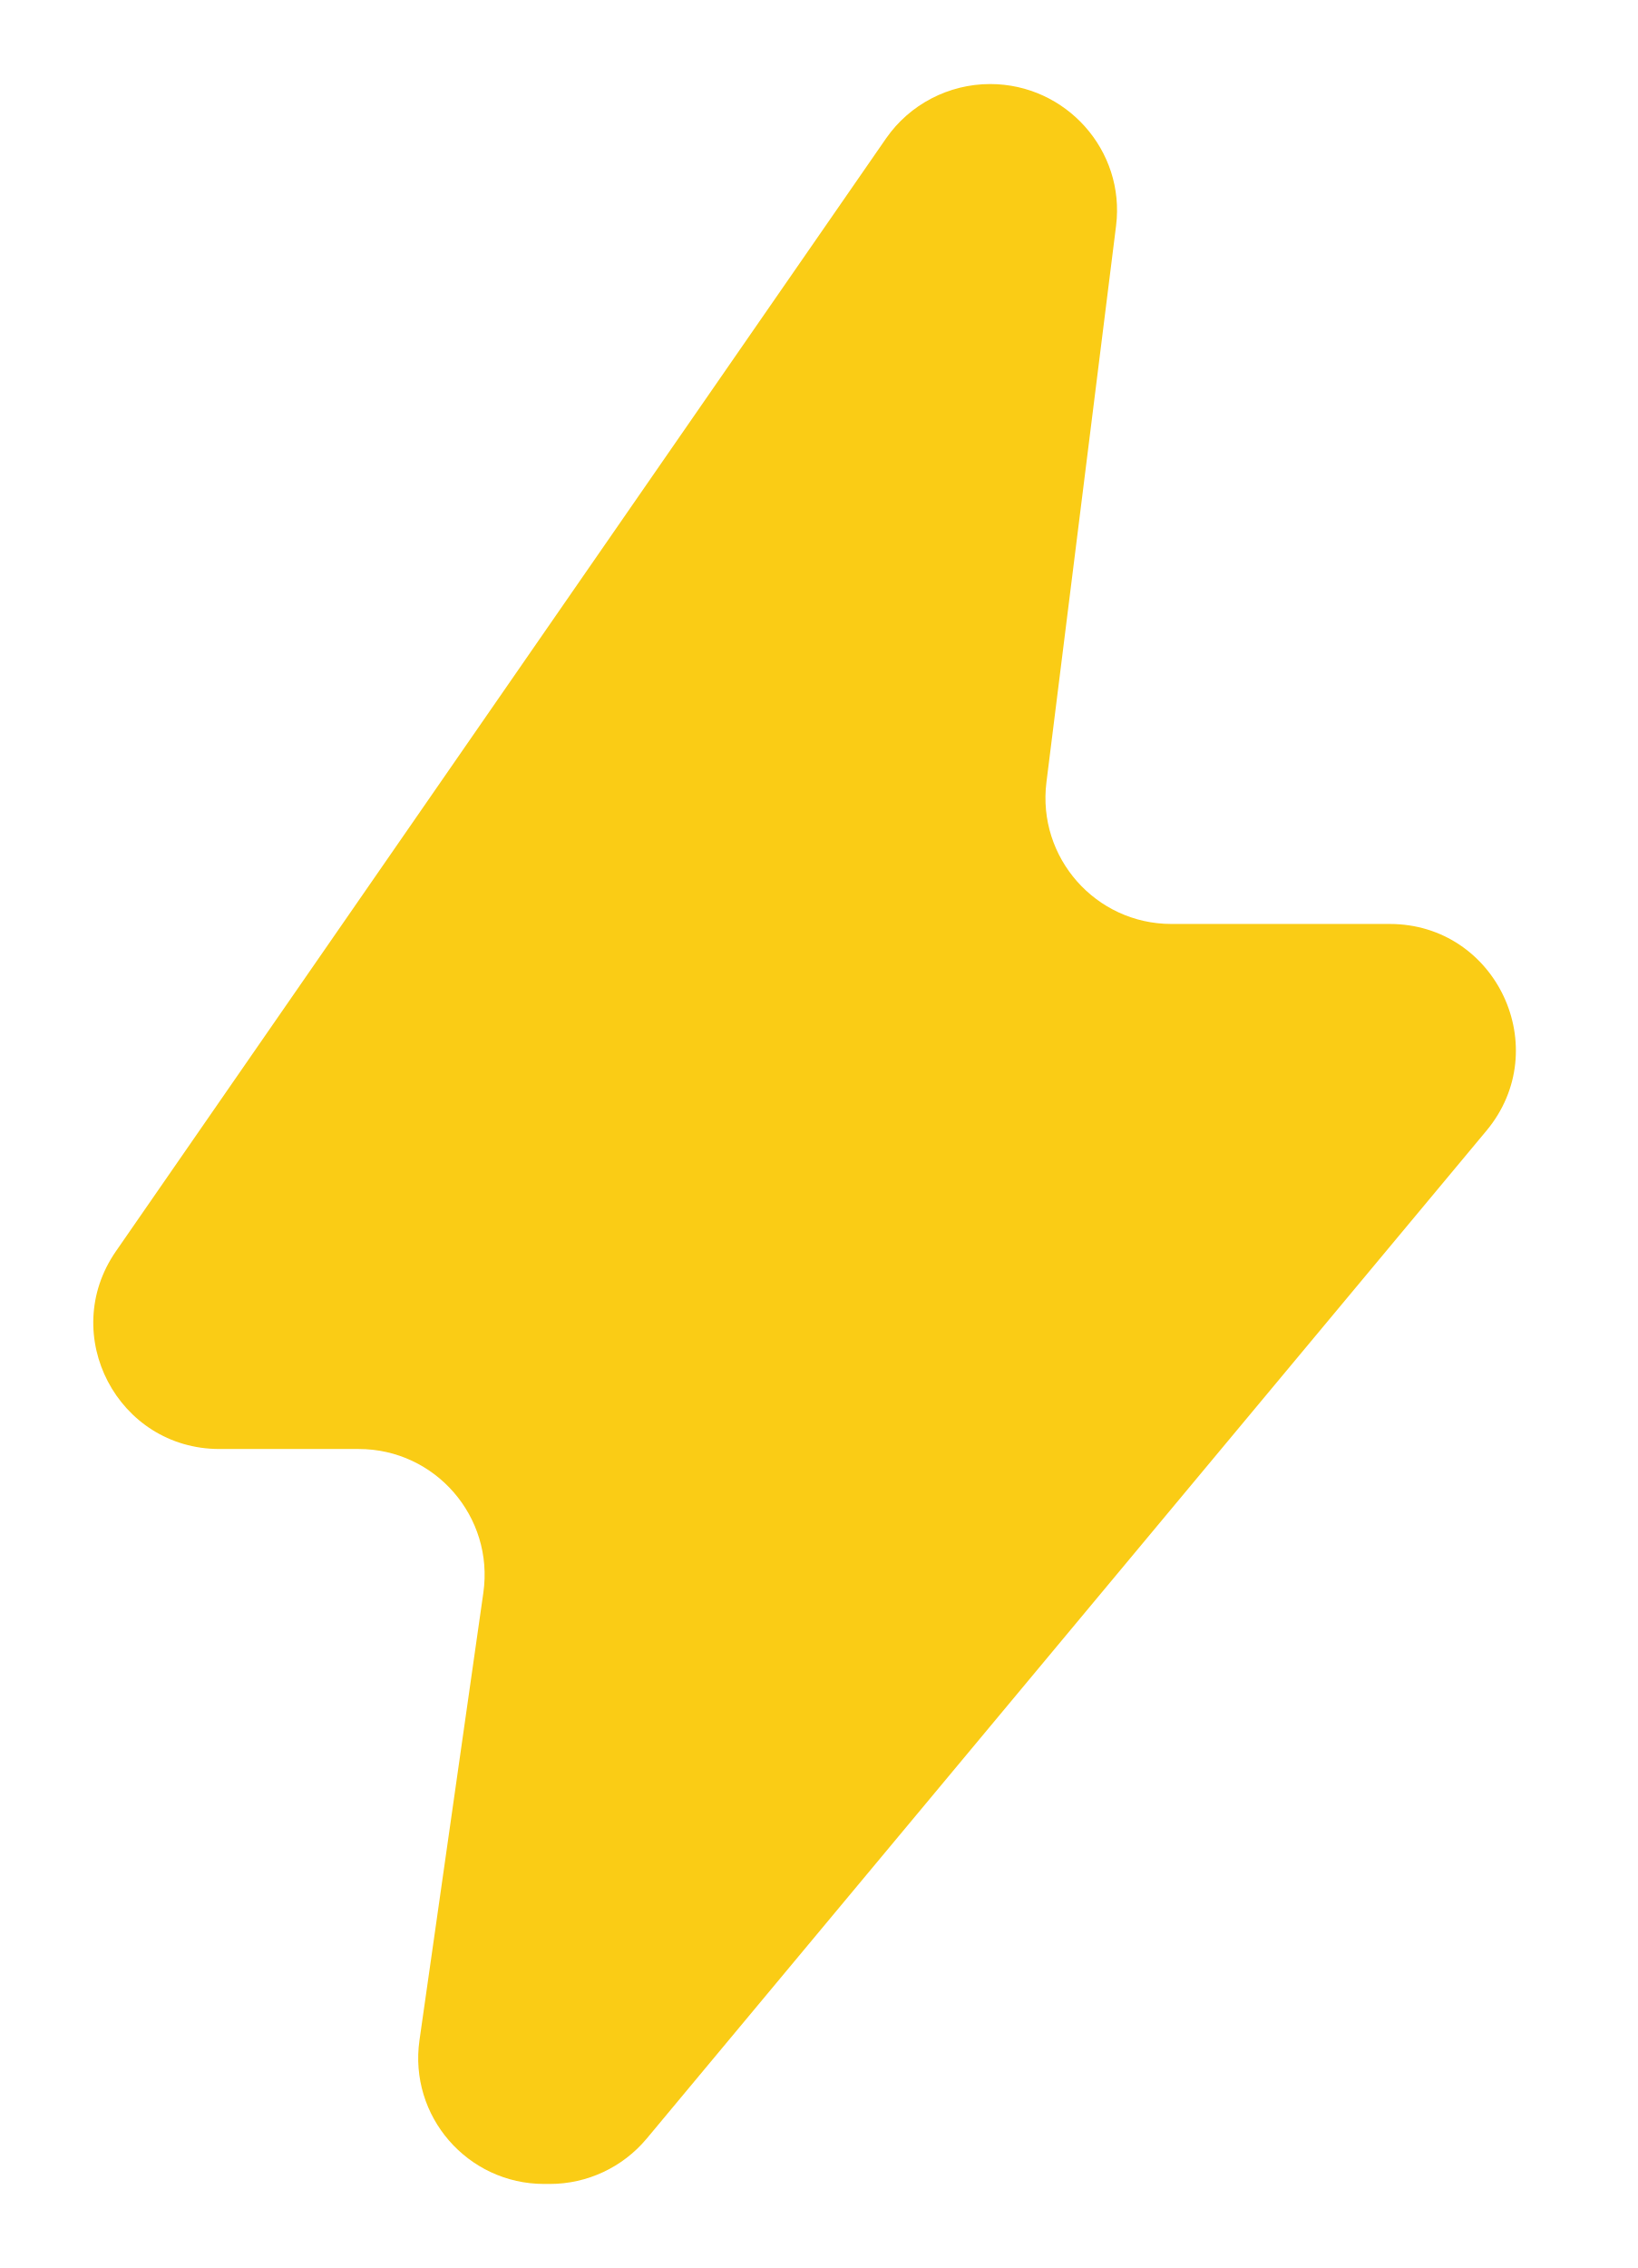
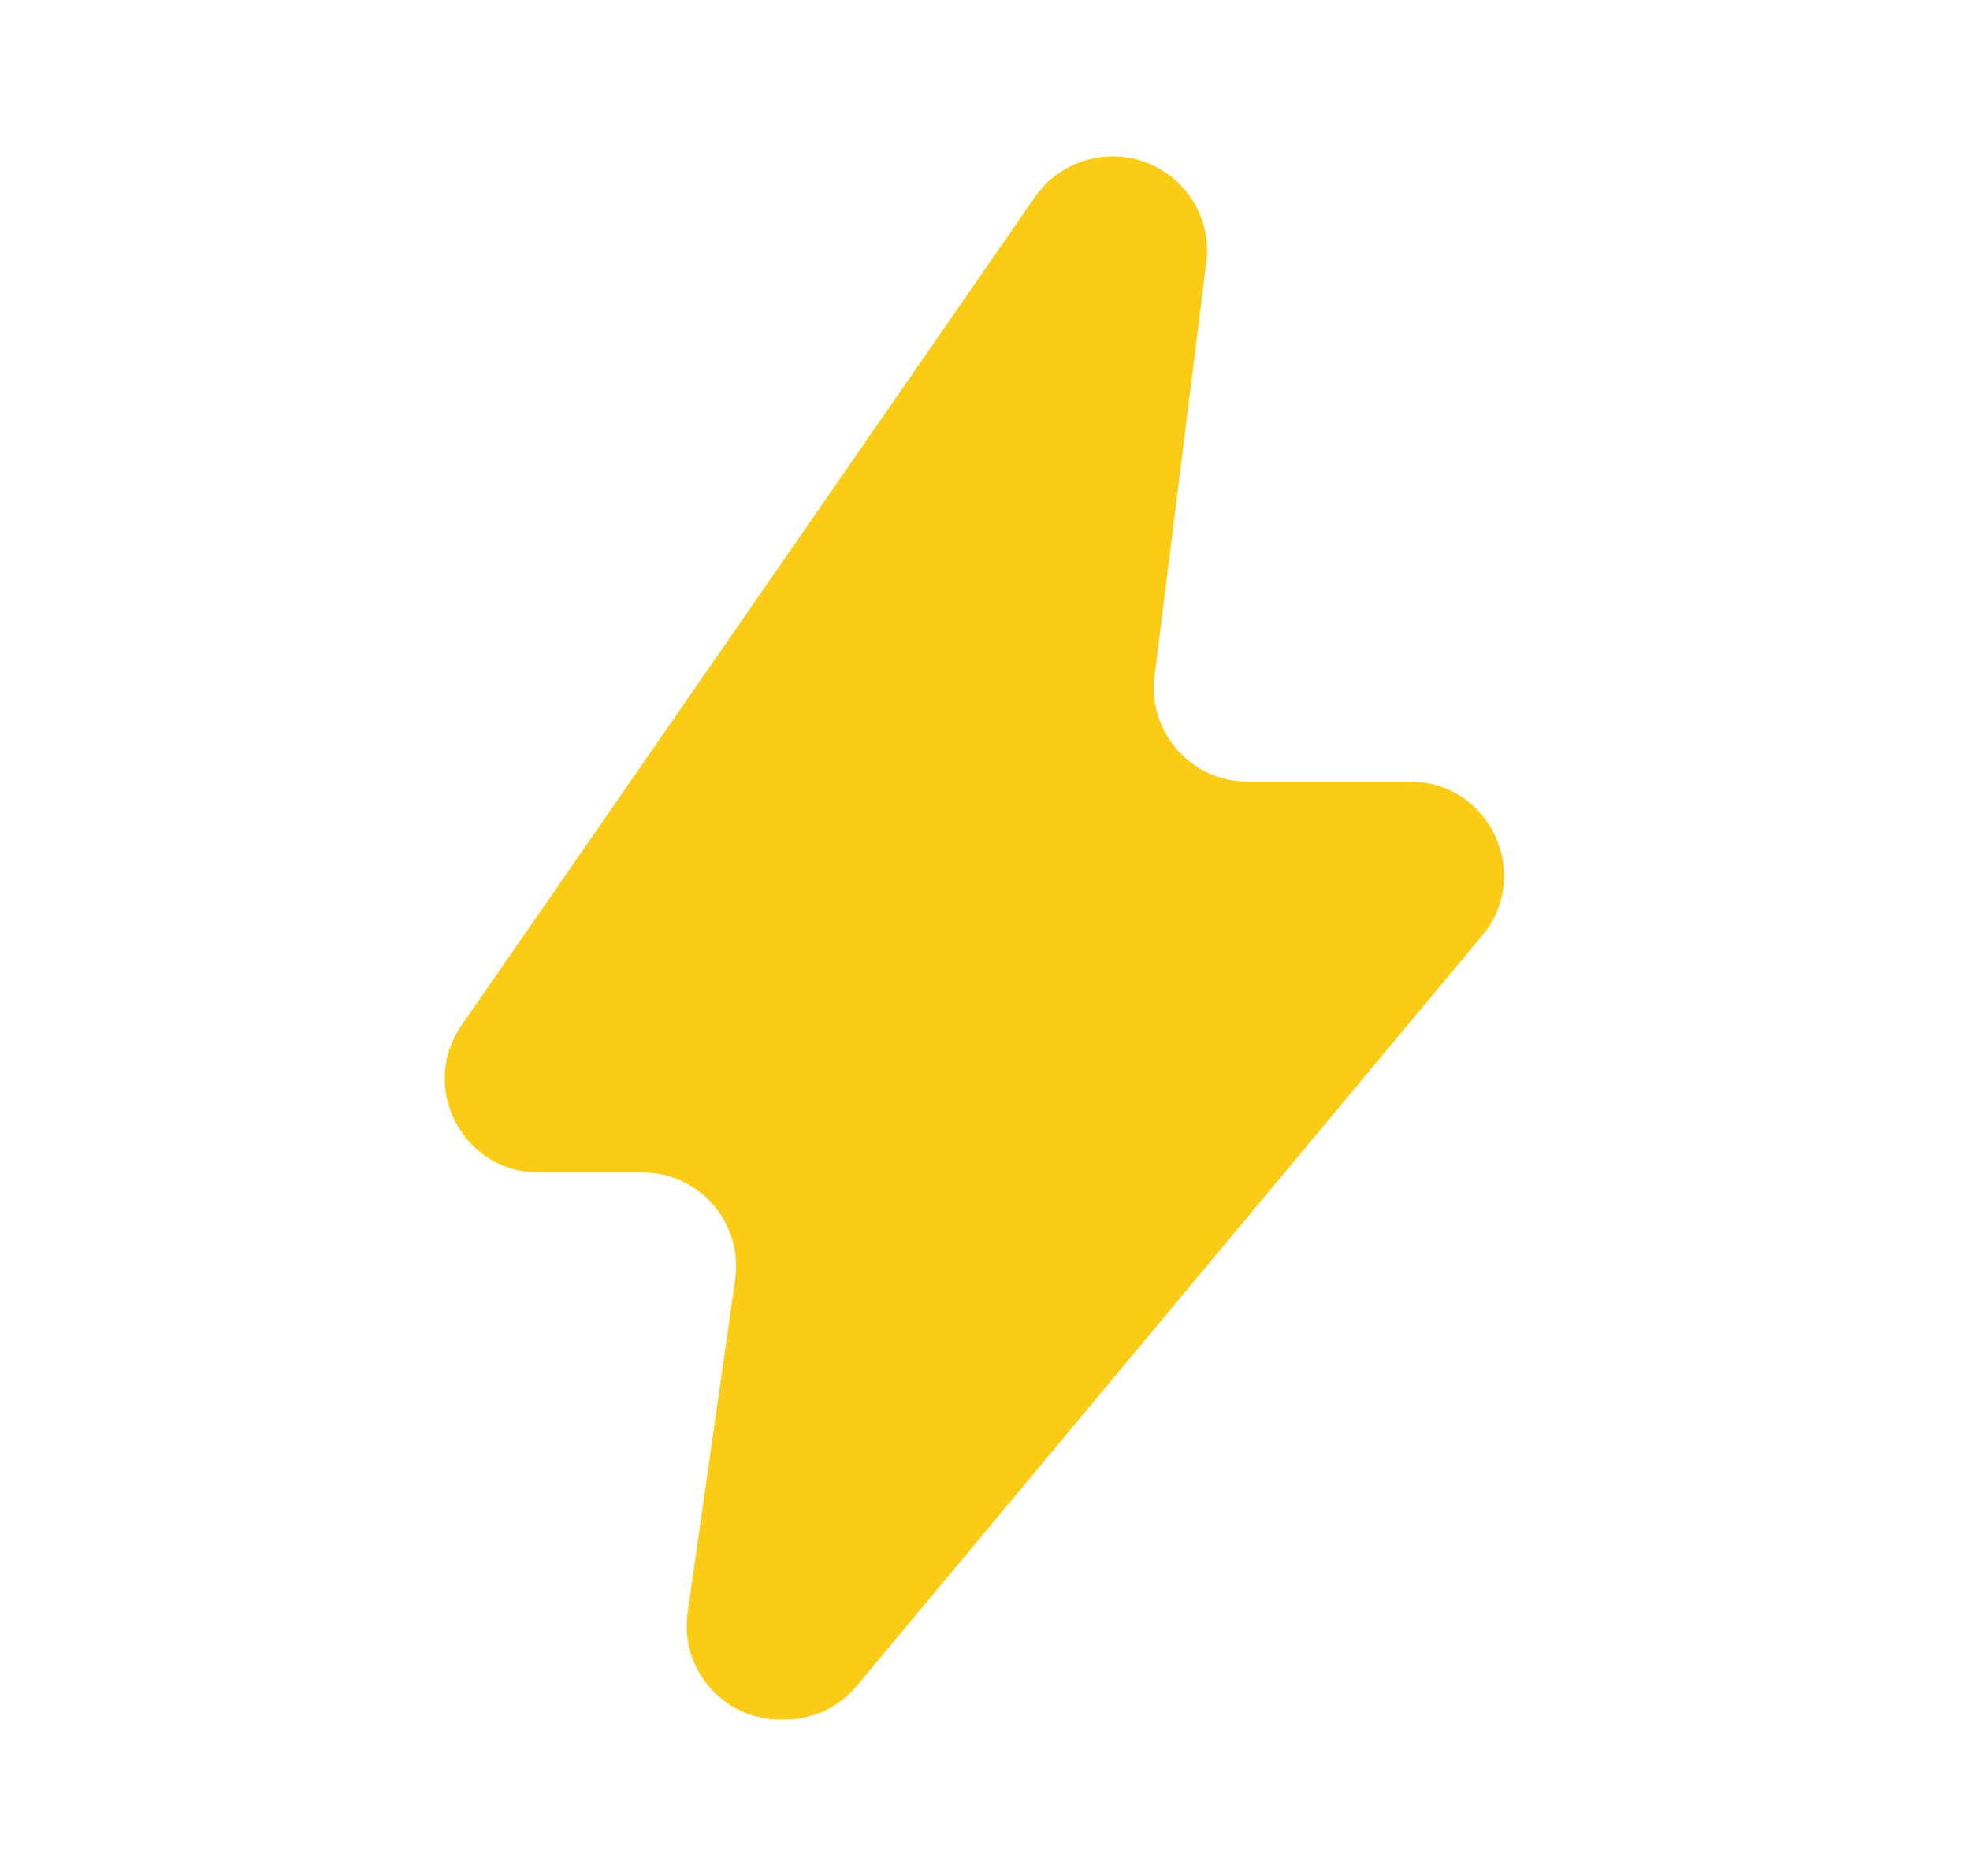
- <svg xmlns="http://www.w3.org/2000/svg" width="13" height="18" viewBox="0 0 13 18" fill="none">
-   <path d="M4.32 17.333C3.711 17.333 3.244 16.794 3.33 16.192L3.837 12.641C3.923 12.039 3.456 11.5 2.847 11.5H1.742C0.935 11.5 0.461 10.594 0.92 9.931L7.035 1.097C7.222 0.828 7.532 0.667 7.86 0.667C8.462 0.667 8.934 1.194 8.86 1.791L8.307 6.209C8.233 6.806 8.698 7.333 9.299 7.333H11.032C11.88 7.333 12.343 8.322 11.8 8.974L5.133 16.974C4.943 17.201 4.662 17.333 4.365 17.333H4.32Z" fill="#FACC15" />
+ <svg xmlns="http://www.w3.org/2000/svg" width="21" height="20" viewBox="0 0 21 20" fill="none">
+   <mask id="mask0_161_1636" style="mask-type:alpha" maskUnits="userSpaceOnUse" x="0" y="0" width="21" height="20">
+     <rect x="0.5" width="20" height="20" rx="1" fill="#D9D9D9" />
+   </mask>
+   <g mask="url(#mask0_161_1636)">
+     <path d="M8.32 18.333C7.711 18.333 7.244 17.794 7.33 17.192L7.837 13.641C7.923 13.039 7.456 12.5 6.847 12.5H5.742C4.935 12.5 4.461 11.594 4.92 10.931L11.035 2.097C11.222 1.828 11.532 1.667 11.861 1.667C12.462 1.667 12.934 2.194 12.86 2.791L12.307 7.209C12.233 7.806 12.698 8.333 13.3 8.333H15.032C15.88 8.333 16.343 9.322 15.8 9.974L9.133 17.974C8.943 18.201 8.662 18.333 8.365 18.333H8.32Z" fill="#FACC15" />
+   </g>
</svg>
